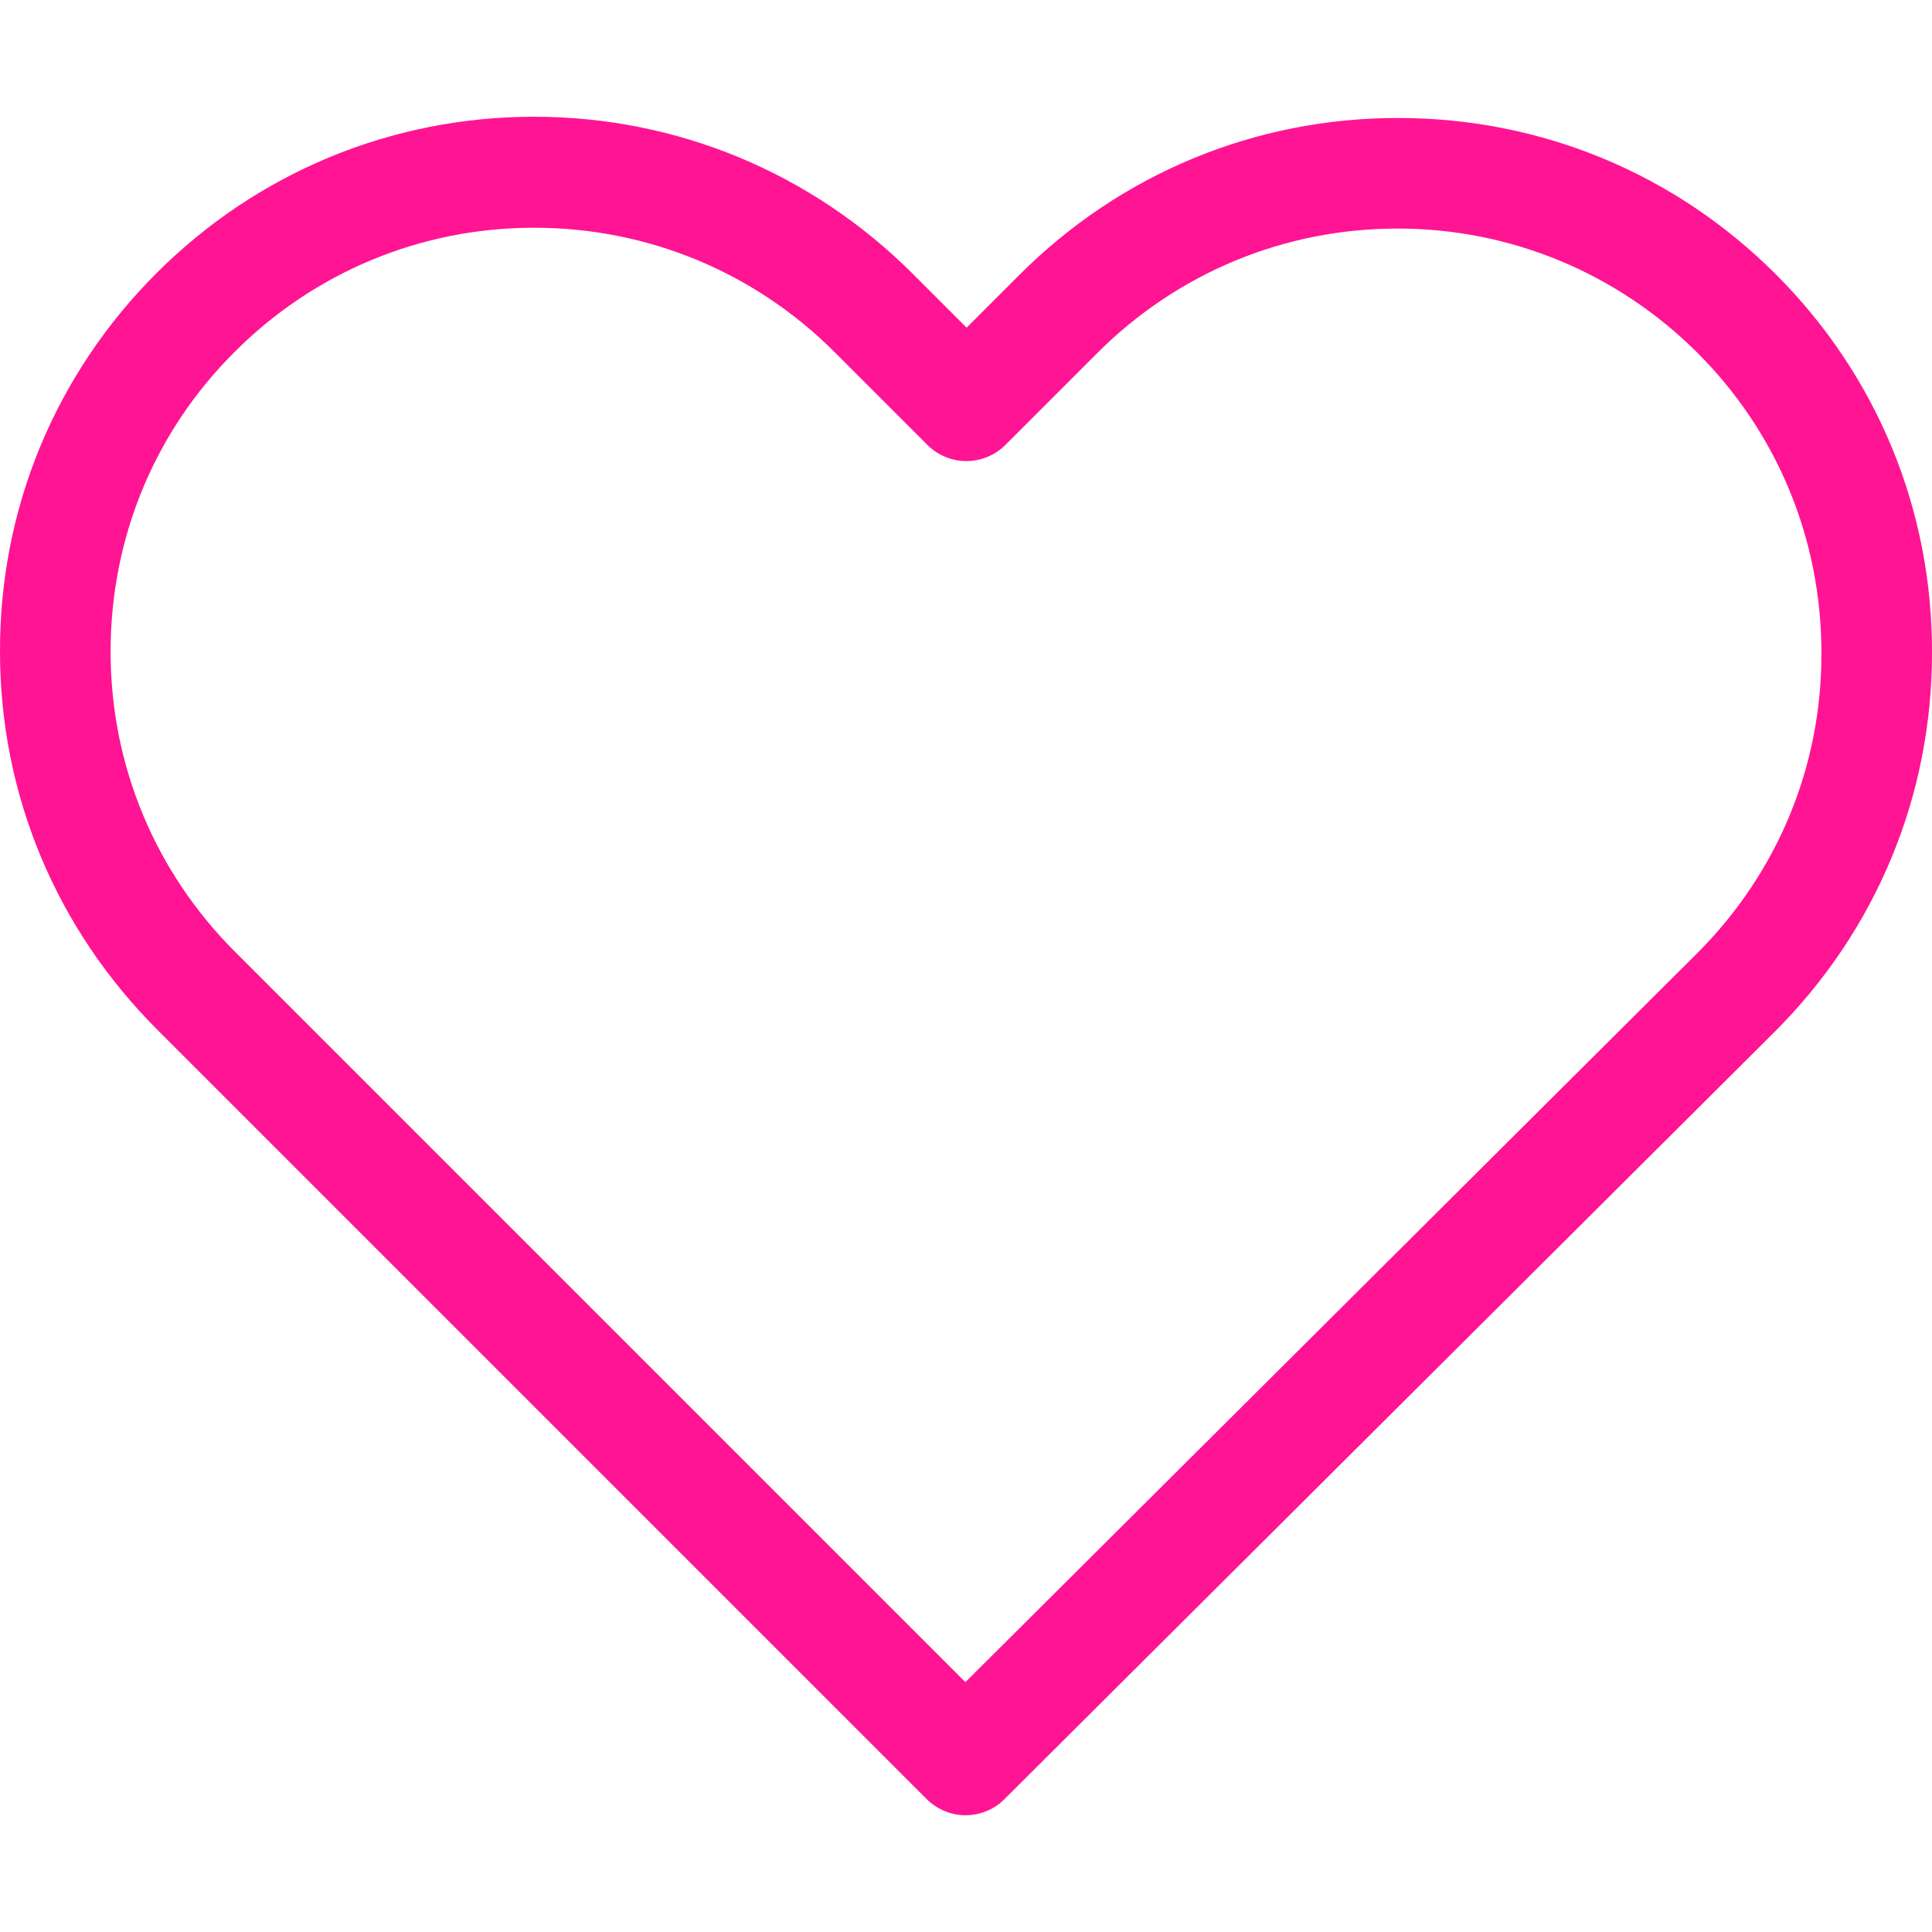
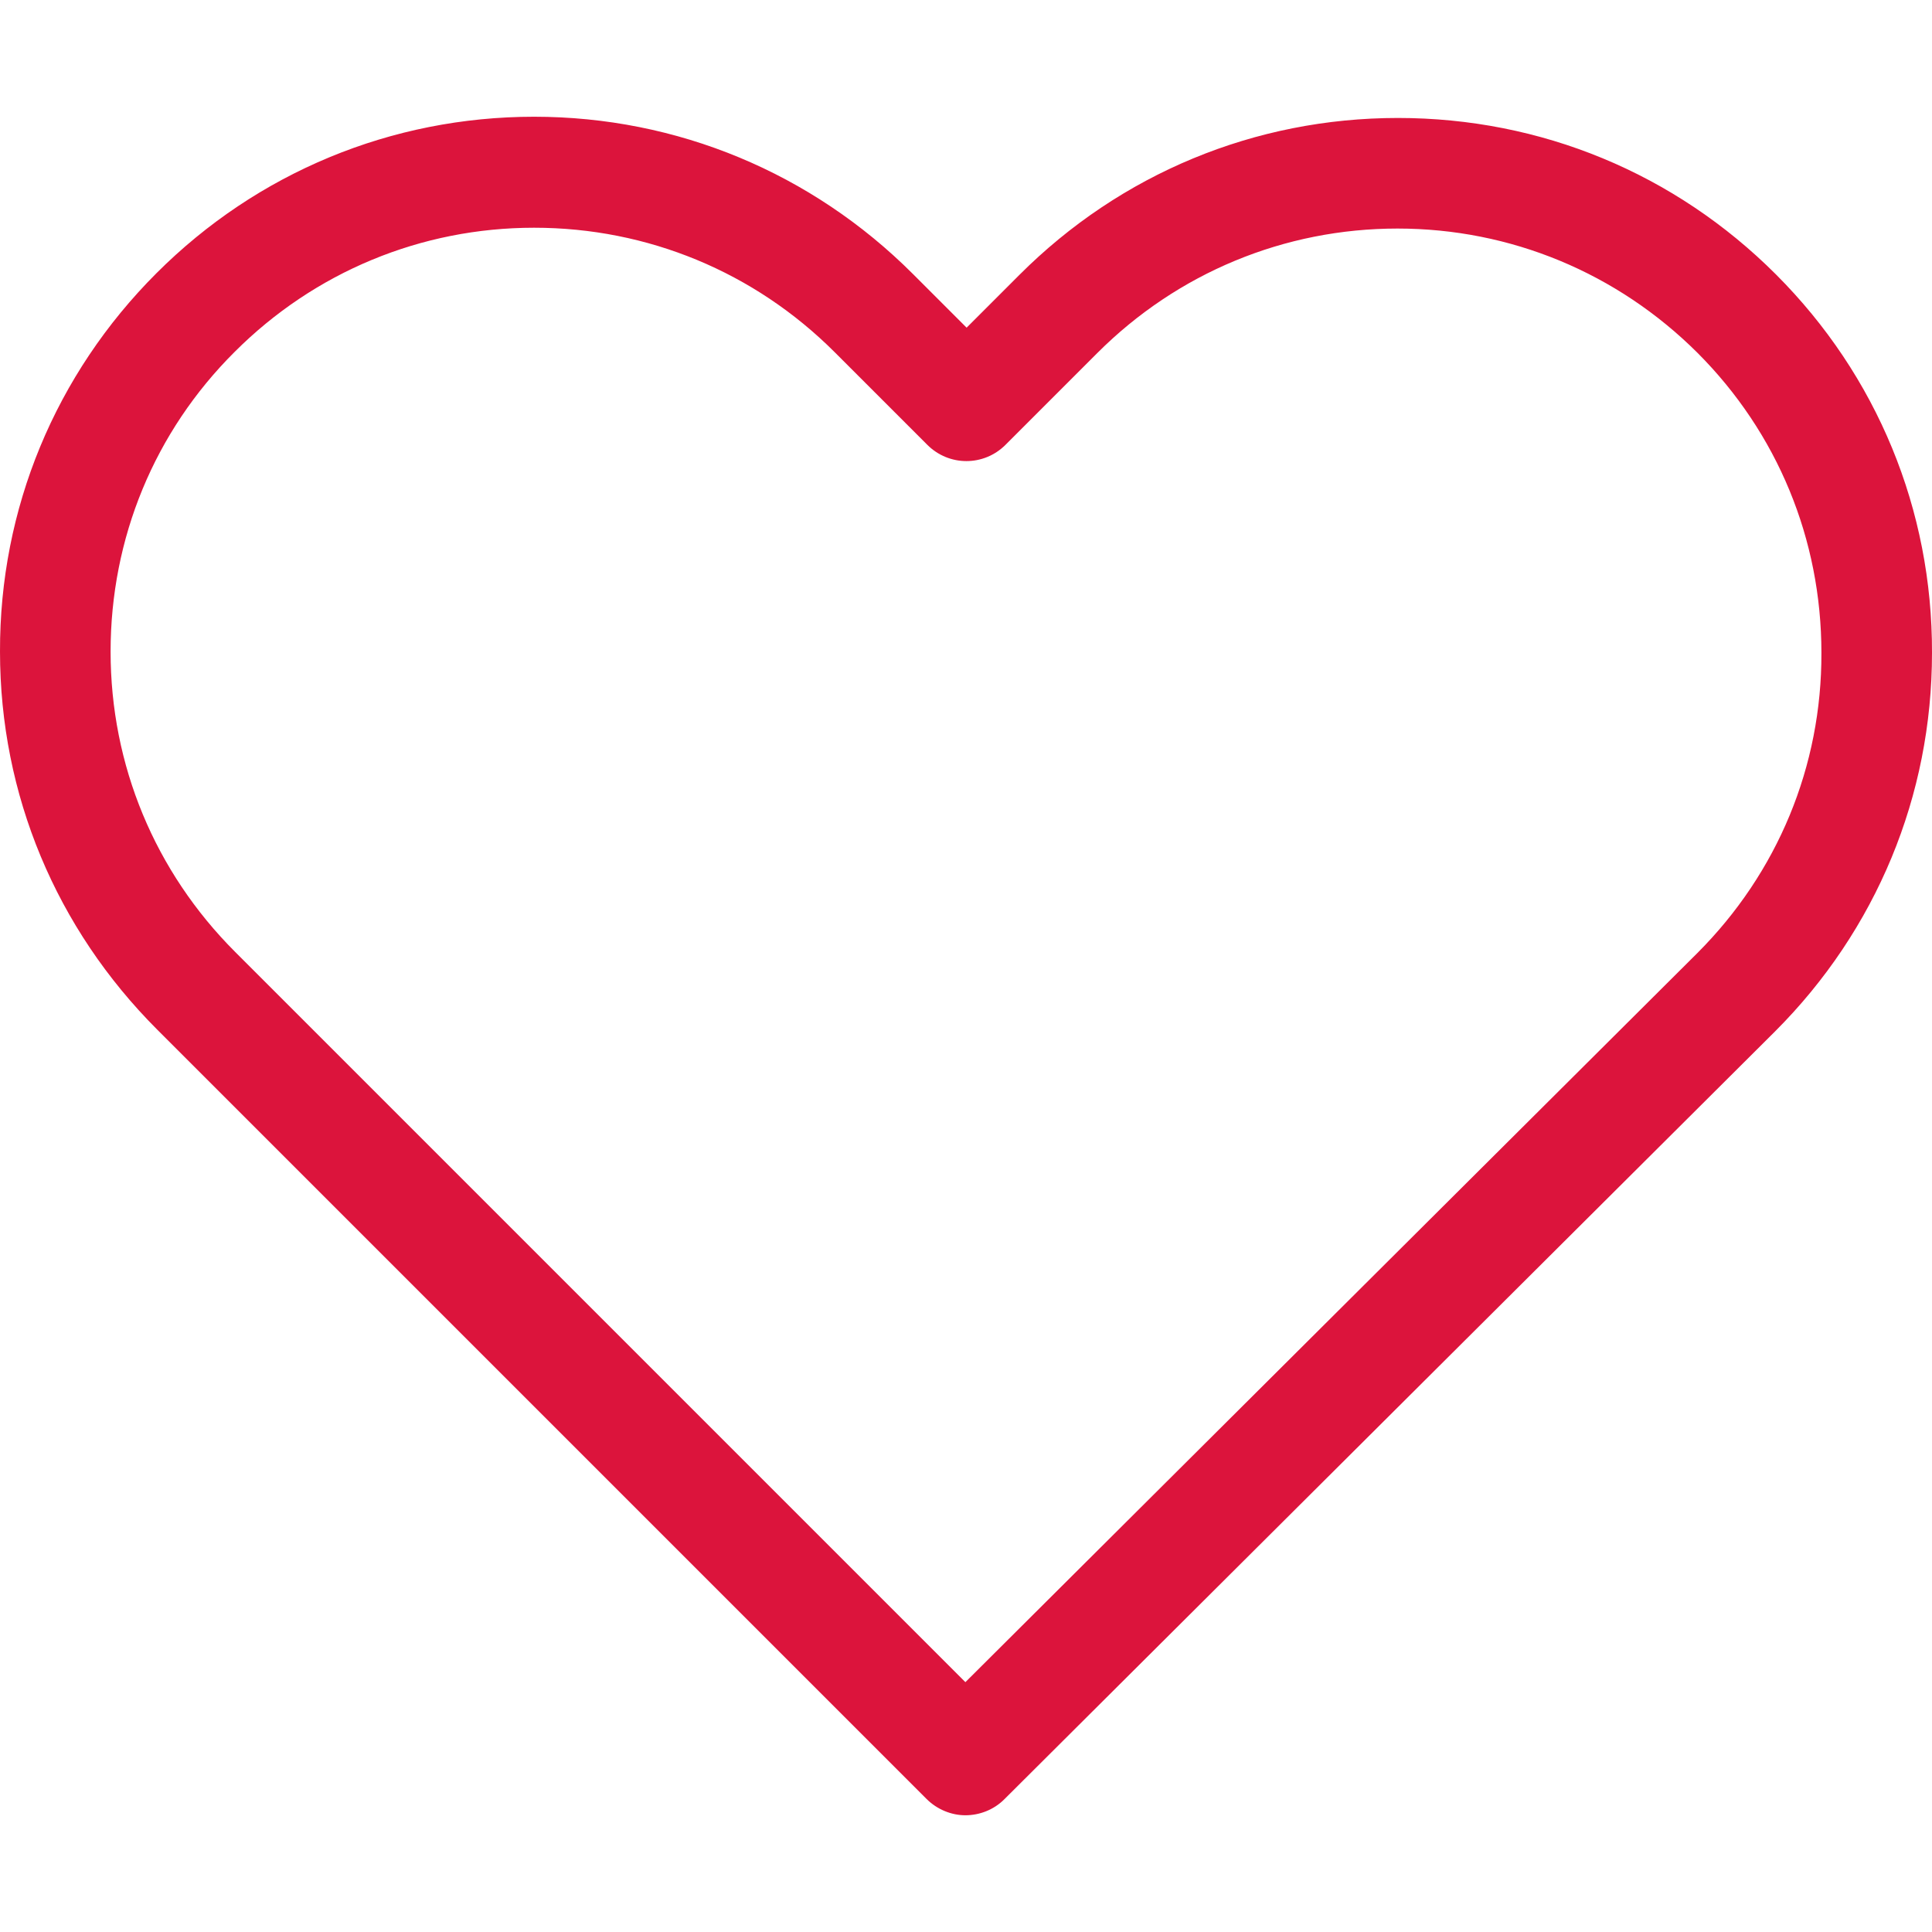
- <svg xmlns="http://www.w3.org/2000/svg" version="1.1" id="Capa_1" x="0px" y="0px" viewBox="0 0 471.701 471.701" style="enable-background:new 0 0 471.701 471.701;" xml:space="preserve" fill="deeppink">
+ <svg xmlns="http://www.w3.org/2000/svg" version="1.1" id="Capa_1" x="0px" y="0px" viewBox="0 0 471.701 471.701" style="enable-background:new 0 0 471.701 471.701;" xml:space="preserve" fill="crimson">
  <g>
    <path d="M433.601,67.001c-24.7-24.7-57.4-38.2-92.3-38.2s-67.7,13.6-92.4,38.3l-12.9,12.9l-13.1-13.1   c-24.7-24.7-57.6-38.4-92.5-38.4c-34.8,0-67.6,13.6-92.2,38.2c-24.7,24.7-38.3,57.5-38.2,92.4c0,34.9,13.7,67.6,38.4,92.3   l187.8,187.8c2.6,2.6,6.1,4,9.5,4c3.4,0,6.9-1.3,9.5-3.9l188.2-187.5c24.7-24.7,38.3-57.5,38.3-92.4   C471.801,124.501,458.301,91.701,433.601,67.001z M414.401,232.701l-178.7,178l-178.3-178.3c-19.6-19.6-30.4-45.6-30.4-73.3   s10.7-53.7,30.3-73.2c19.5-19.5,45.5-30.3,73.1-30.3c27.7,0,53.8,10.8,73.4,30.4l22.6,22.6c5.3,5.3,13.8,5.3,19.1,0l22.4-22.4   c19.6-19.6,45.7-30.4,73.3-30.4c27.6,0,53.6,10.8,73.2,30.3c19.6,19.6,30.3,45.6,30.3,73.3   C444.801,187.101,434.001,213.101,414.401,232.701z" />
  </g>
</svg>
